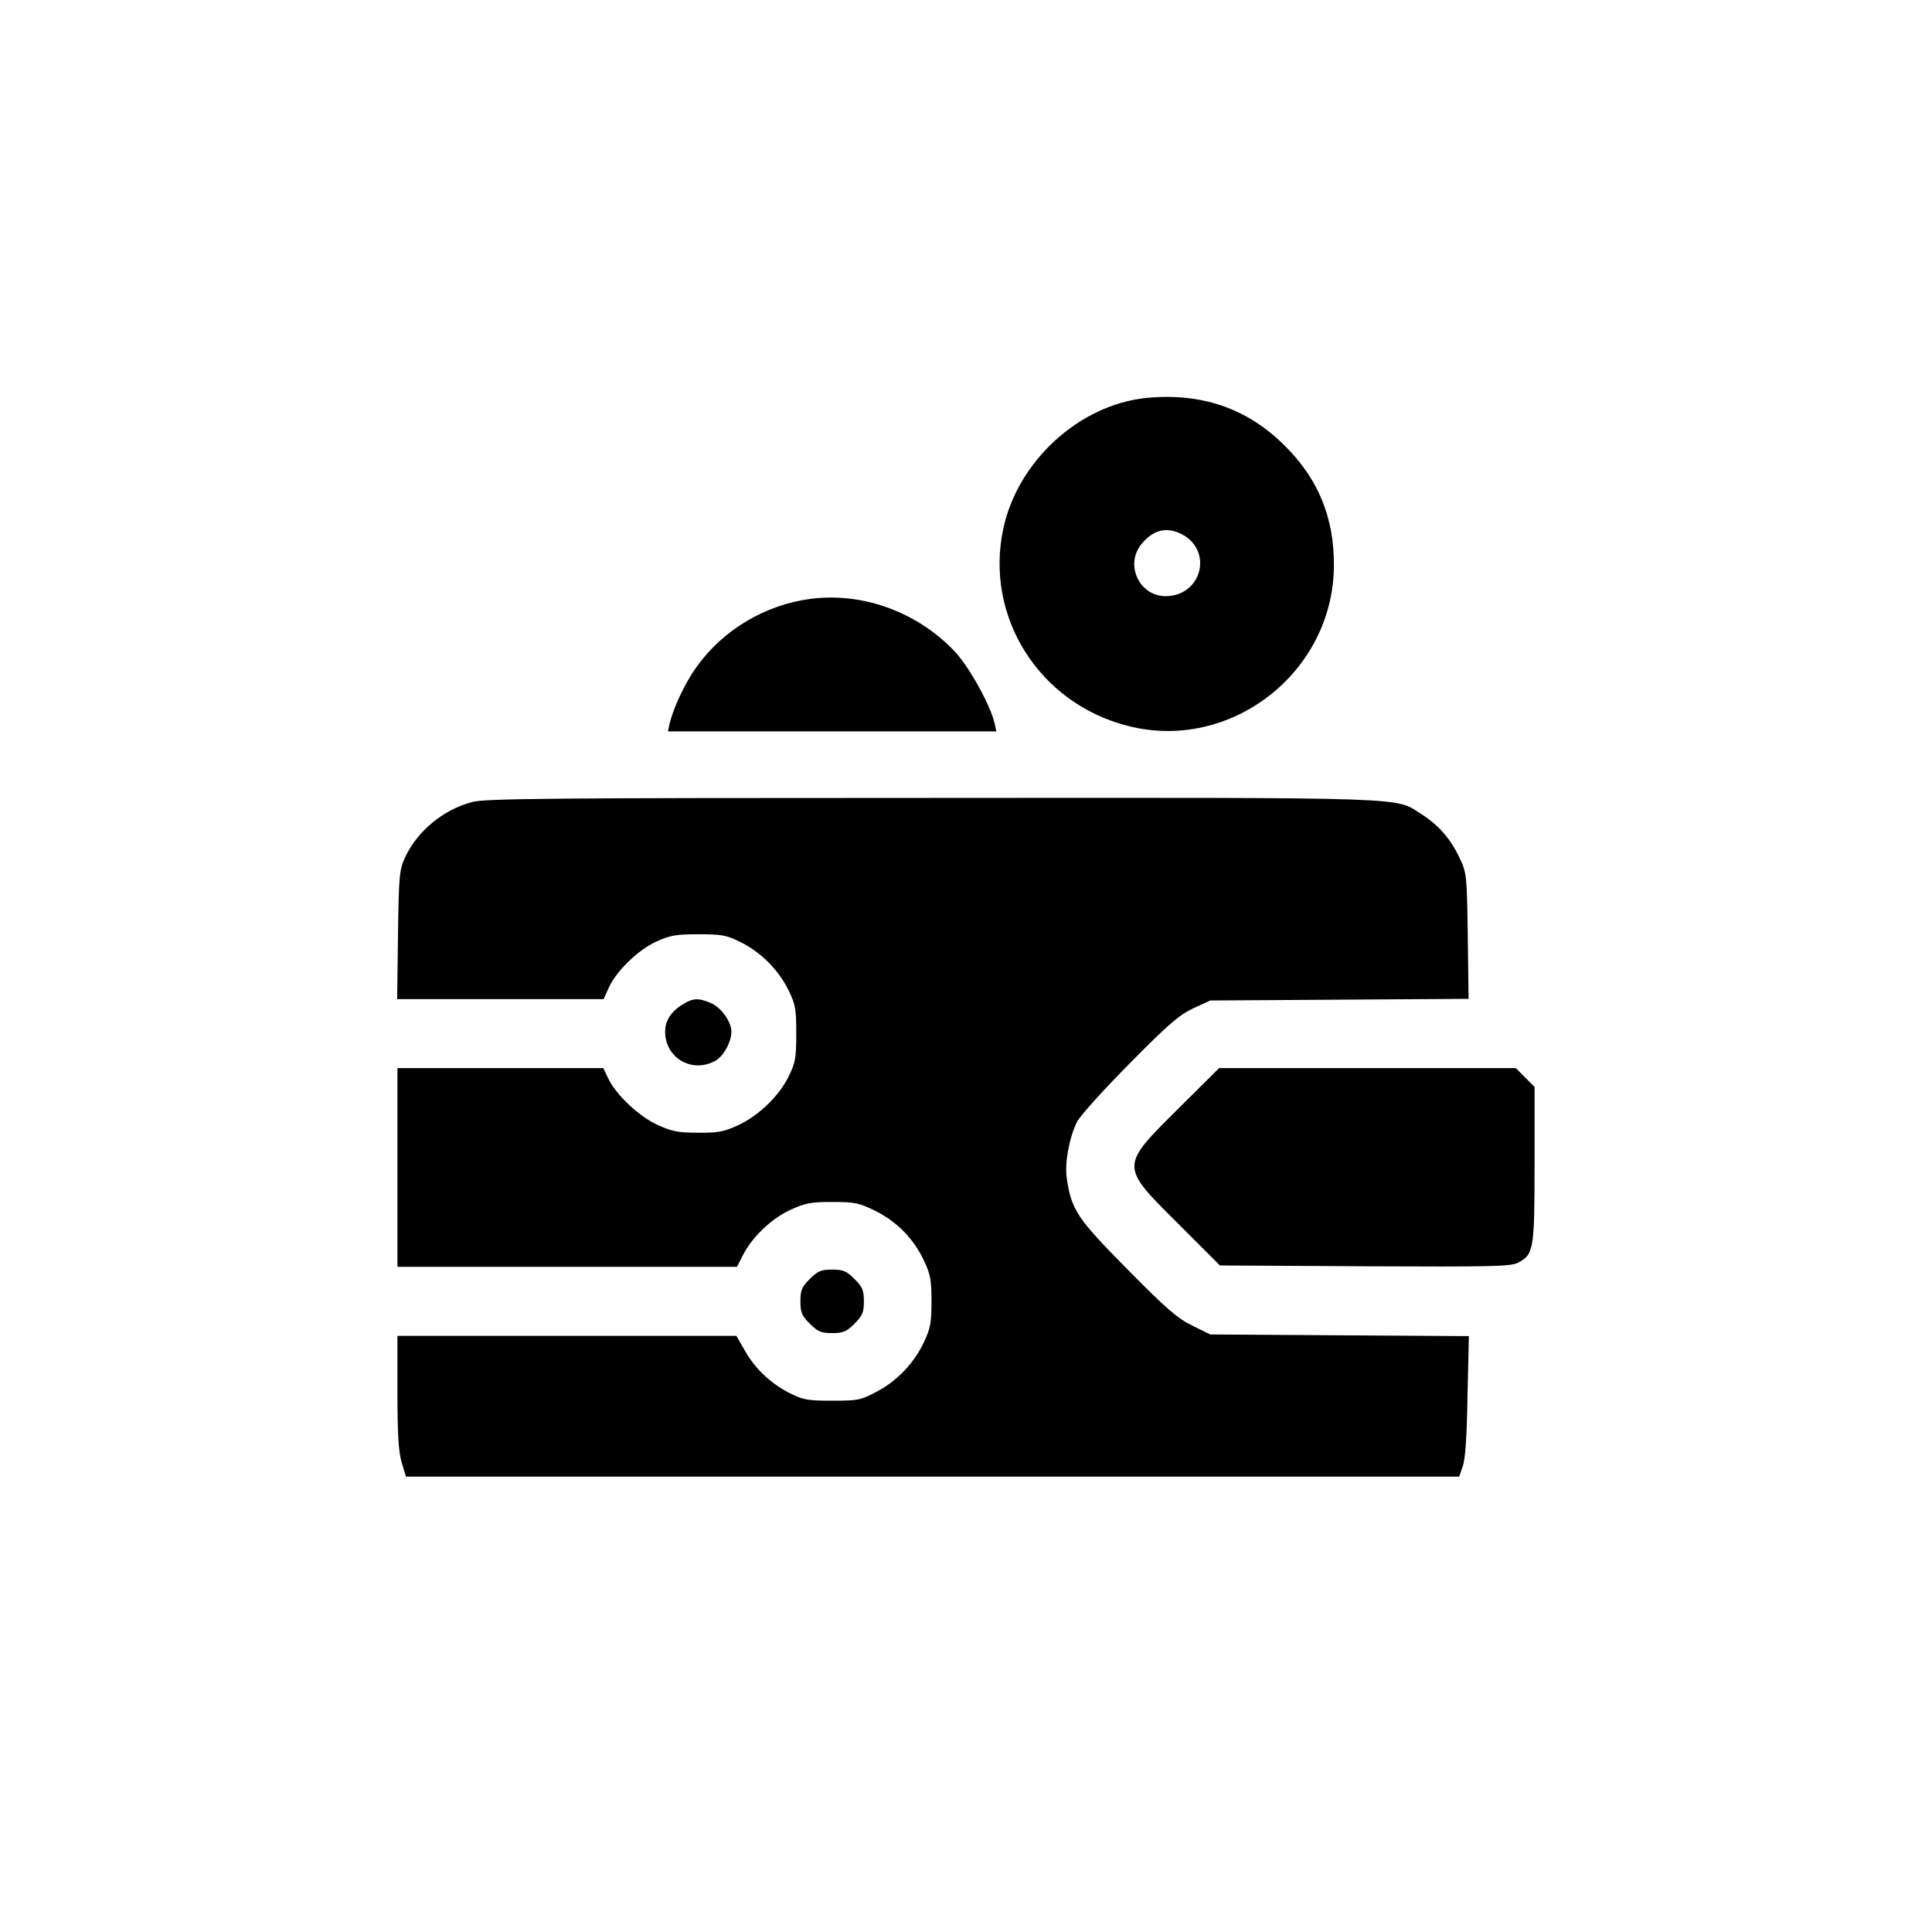
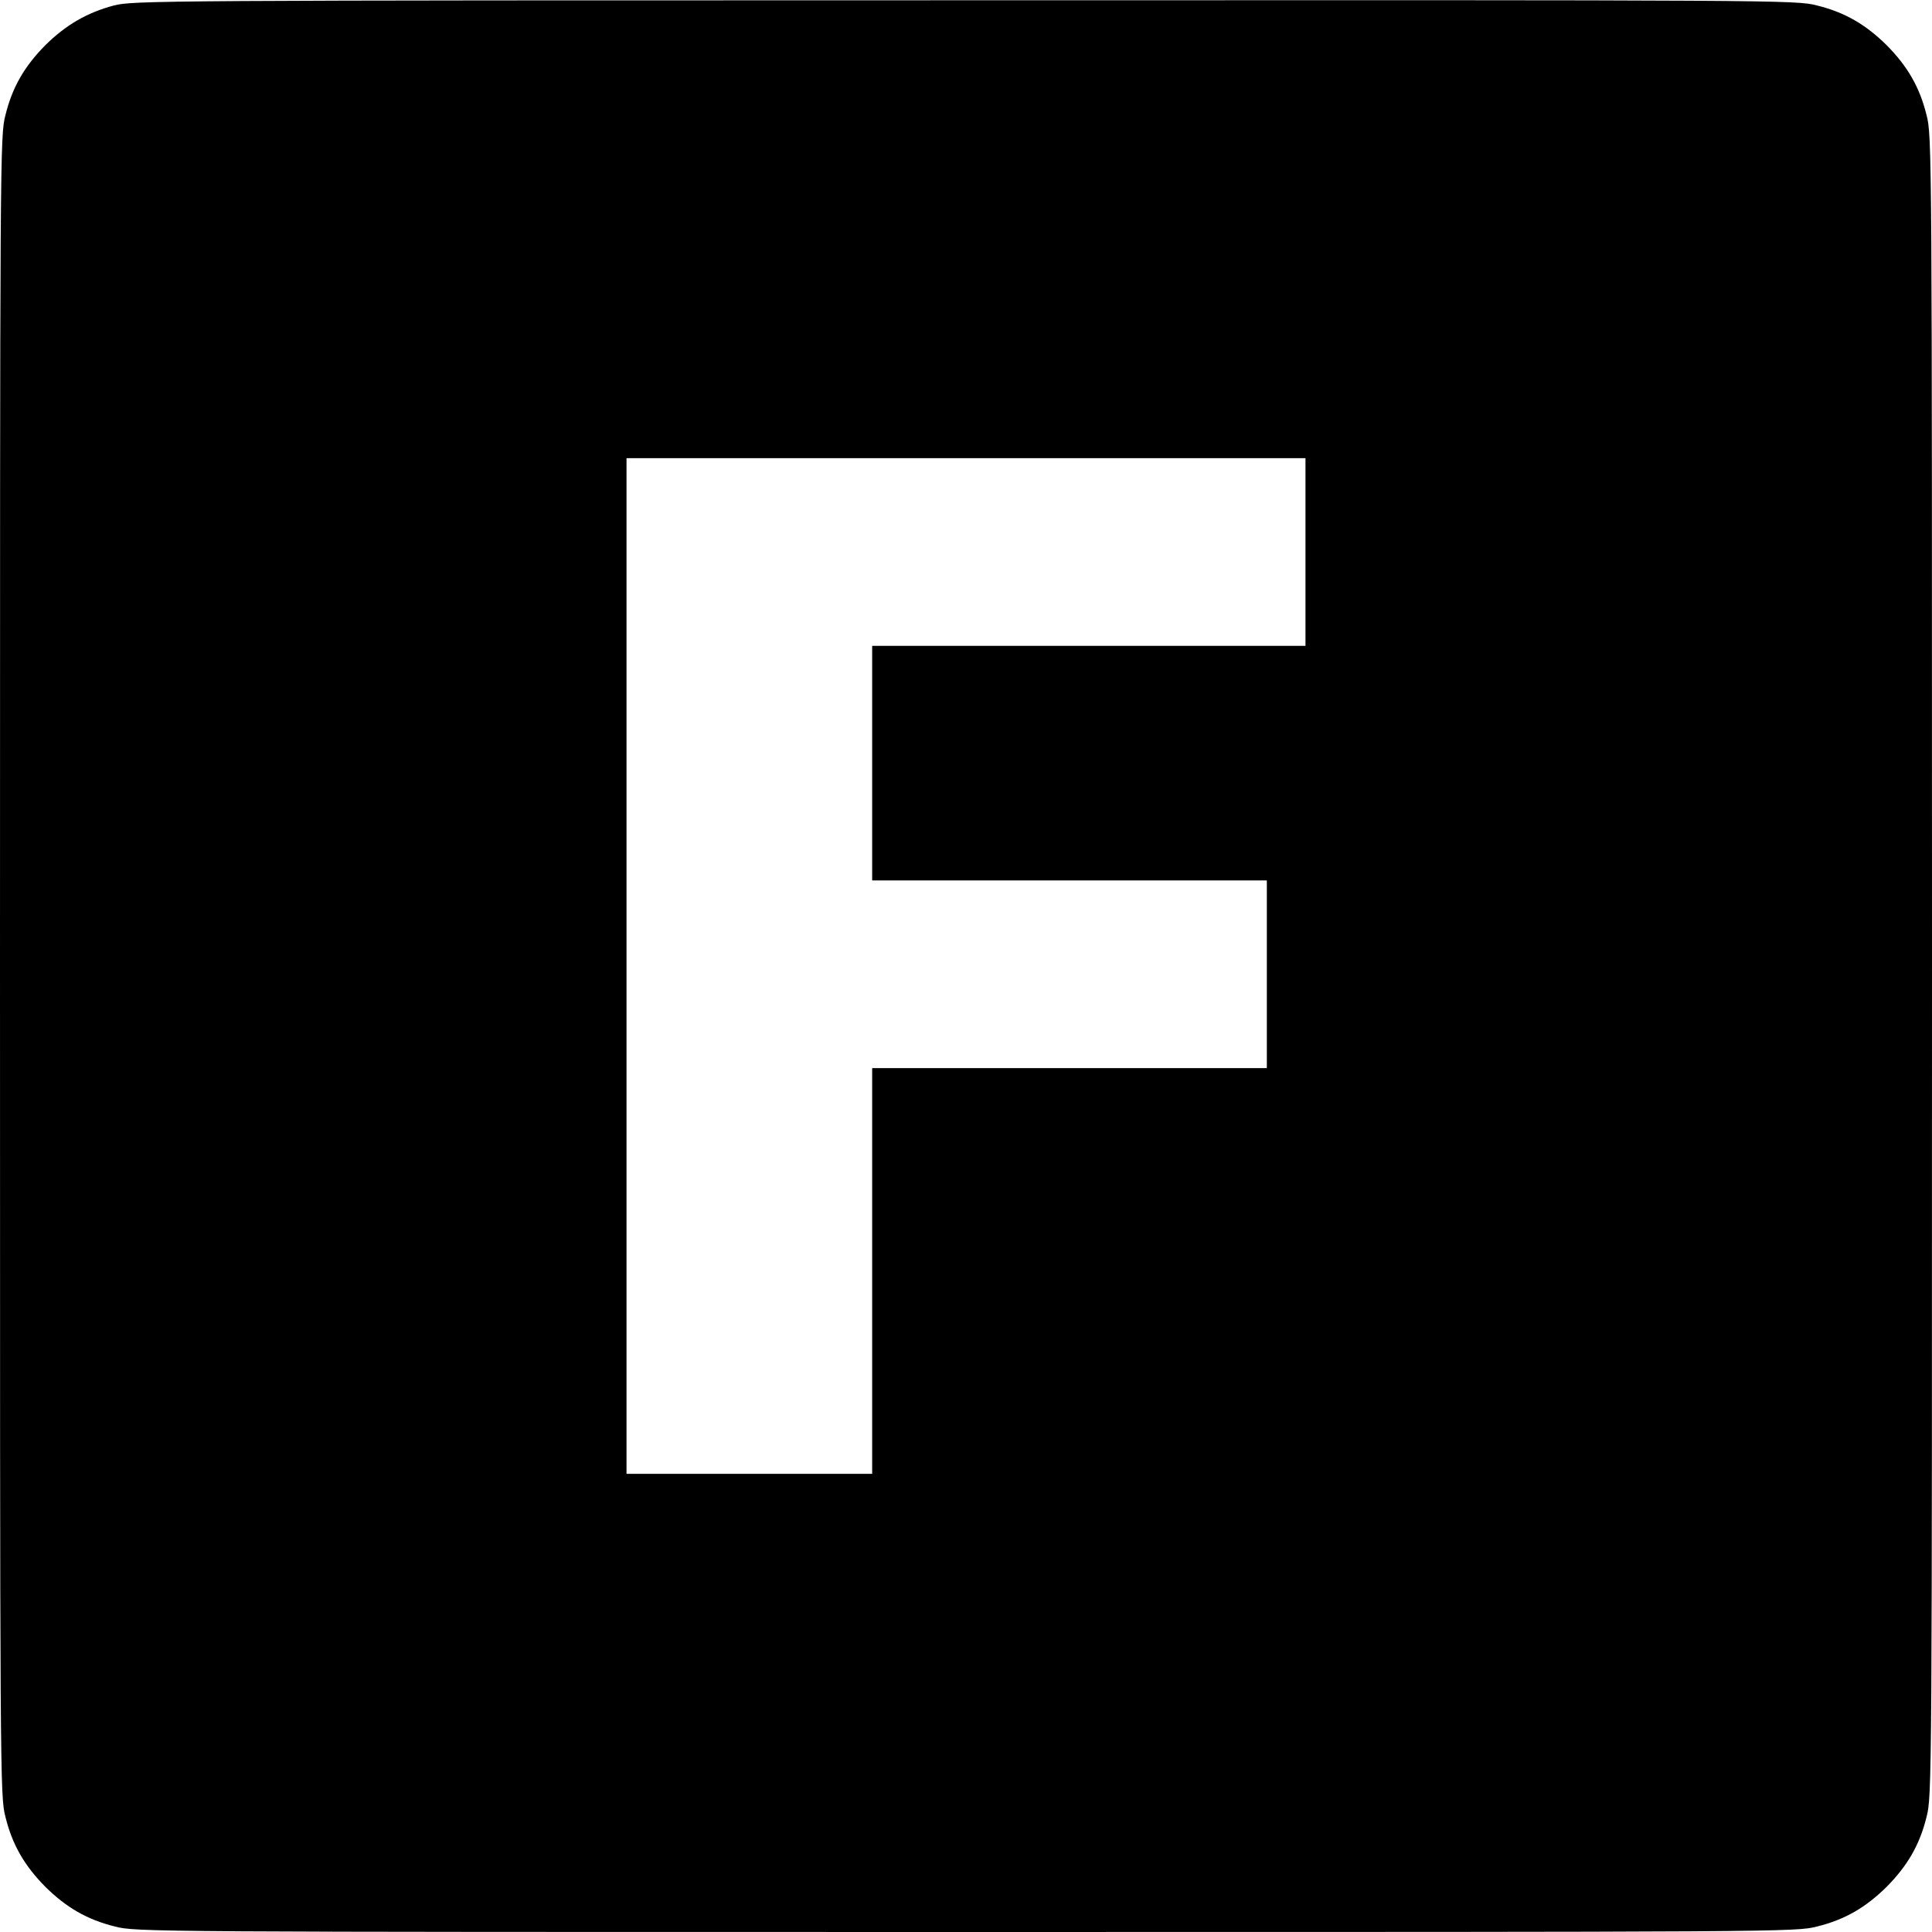
<svg xmlns="http://www.w3.org/2000/svg" version="1.0" width="700pt" height="700pt" viewBox="0 0 700 700" preserveAspectRatio="xMidYMid meet">
  <g transform="translate(0,700) scale(0.1,-0.1)" fill="#000000" stroke="none">
-     <path d="M4152 5558 c-242 -25 -465 -229 -517 -474 -68 -319 130 -632 451 -714 373 -96 745 194 747 580 1 174 -56 314 -178 435 -136 136 -303 193 -503 173z m129 -493 c116 -60 73 -225 -58 -225 -96 0 -149 116 -86 190 42 51 90 62 144 35z" />
-     <path d="M2935 4830 c-164 -22 -316 -113 -411 -246 -43 -60 -83 -146 -98 -206 l-6 -28 595 0 595 0 -6 28 c-15 67 -94 209 -147 264 -136 142 -333 213 -522 188z" />
-     <path d="M1710 4094 c-105 -28 -199 -106 -243 -202 -20 -43 -22 -66 -25 -279 l-3 -233 374 0 374 0 19 42 c27 59 104 135 171 166 50 23 71 27 153 27 84 0 102 -3 152 -28 74 -36 139 -101 175 -175 25 -51 28 -67 28 -157 0 -91 -3 -105 -29 -158 -36 -71 -108 -140 -184 -175 -48 -22 -71 -27 -142 -26 -72 0 -94 4 -147 28 -68 31 -151 109 -180 170 l-17 36 -373 0 -373 0 0 -360 0 -360 615 0 615 0 21 41 c34 67 103 133 172 165 54 25 74 29 152 29 82 0 97 -3 156 -32 79 -39 140 -102 177 -181 23 -49 27 -70 27 -147 0 -77 -4 -98 -27 -147 -35 -76 -99 -143 -173 -181 -56 -30 -67 -32 -160 -32 -90 0 -105 3 -155 28 -69 36 -124 87 -162 155 l-30 52 -614 0 -614 0 0 -203 c0 -154 4 -216 15 -255 l16 -52 1908 0 1908 0 13 38 c9 24 15 110 17 254 l5 217 -469 3 -468 3 -65 32 c-54 26 -95 62 -236 205 -182 184 -202 214 -219 330 -8 54 9 146 37 203 11 22 97 117 191 212 140 142 180 176 231 200 l61 28 468 3 468 3 -3 227 c-3 220 -4 229 -29 282 -32 69 -75 119 -137 159 -101 64 -3 61 -1777 60 -1384 0 -1618 -2 -1665 -15z" />
-     <path d="M2474 3361 c-43 -26 -64 -59 -64 -99 0 -94 95 -151 179 -107 31 15 61 69 61 107 0 36 -37 88 -75 104 -45 19 -64 18 -101 -5z" />
-     <path d="M4269 2983 c-212 -211 -212 -206 1 -418 l150 -150 525 -3 c457 -2 529 -1 555 13 57 30 60 46 60 356 l0 281 -34 34 -34 34 -538 0 -537 0 -148 -147z" />
-     <path d="M2934 2366 c-29 -29 -34 -41 -34 -81 0 -40 5 -52 34 -81 29 -29 41 -34 81 -34 40 0 52 5 81 34 29 29 34 41 34 81 0 40 -5 52 -34 81 -29 29 -41 34 -81 34 -40 0 -52 -5 -81 -34z" />
+     <path d="M412 6980 c-97 -26 -173 -70 -248 -144 -75 -76 -119 -151 -144 -252 -20 -76 -20 -117 -20 -3084 0 -2967 0 -3008 20 -3084 25 -101 69 -176 144 -252 76 -75 151 -119 252 -144 76 -20 117 -20 3084 -20 2967 0 3008 0 3084 20 101 25 176 69 252 144 75 76 119 151 144 252 20 76 20 117 20 3084 0 2967 0 3008 -20 3084 -25 101 -69 176 -144 252 -76 75 -151 119 -252 144 -76 20 -116 20 -3088 19 -2937 0 -3013 -1 -3084 -19z m4318 -1980 l0 -340 -785 0 -785 0 0 -425 0 -425 715 0 715 0 0 -340 0 -340 -715 0 -715 0 0 -735 0 -735 -445 0 -445 0 0 1840 0 1840 1230 0 1230 0 0 -340z" />
  </g>
</svg>
